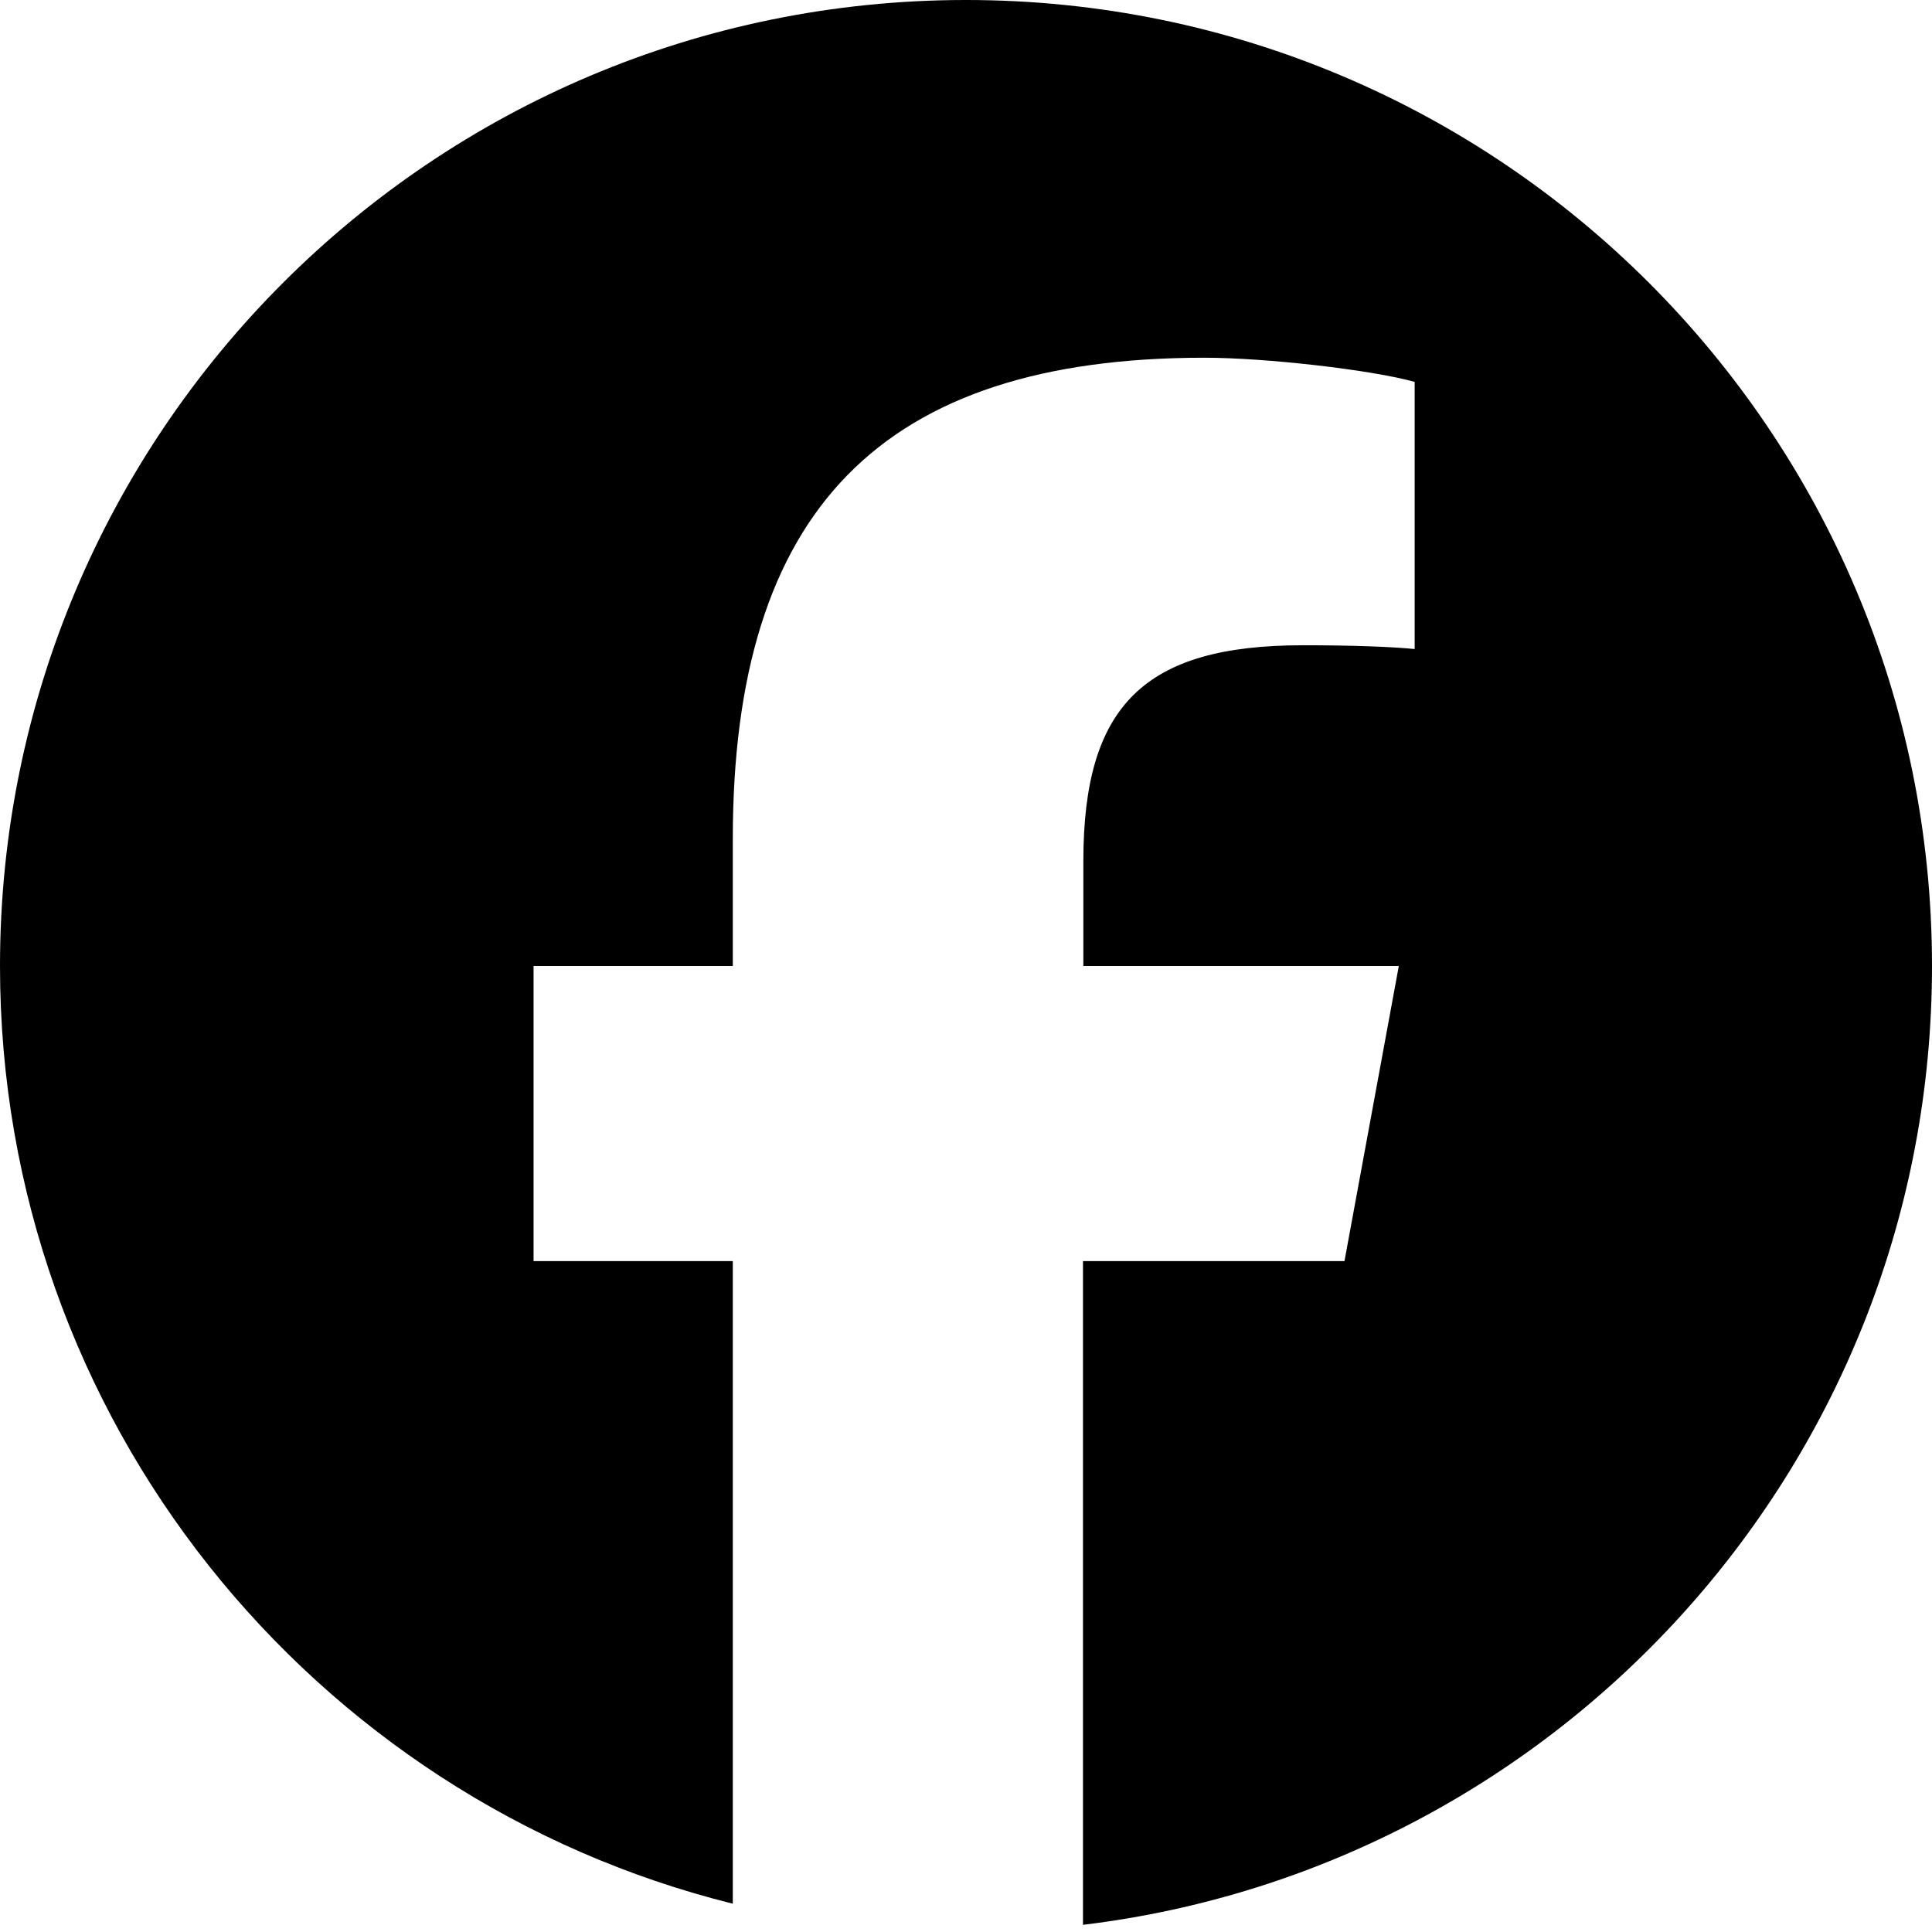
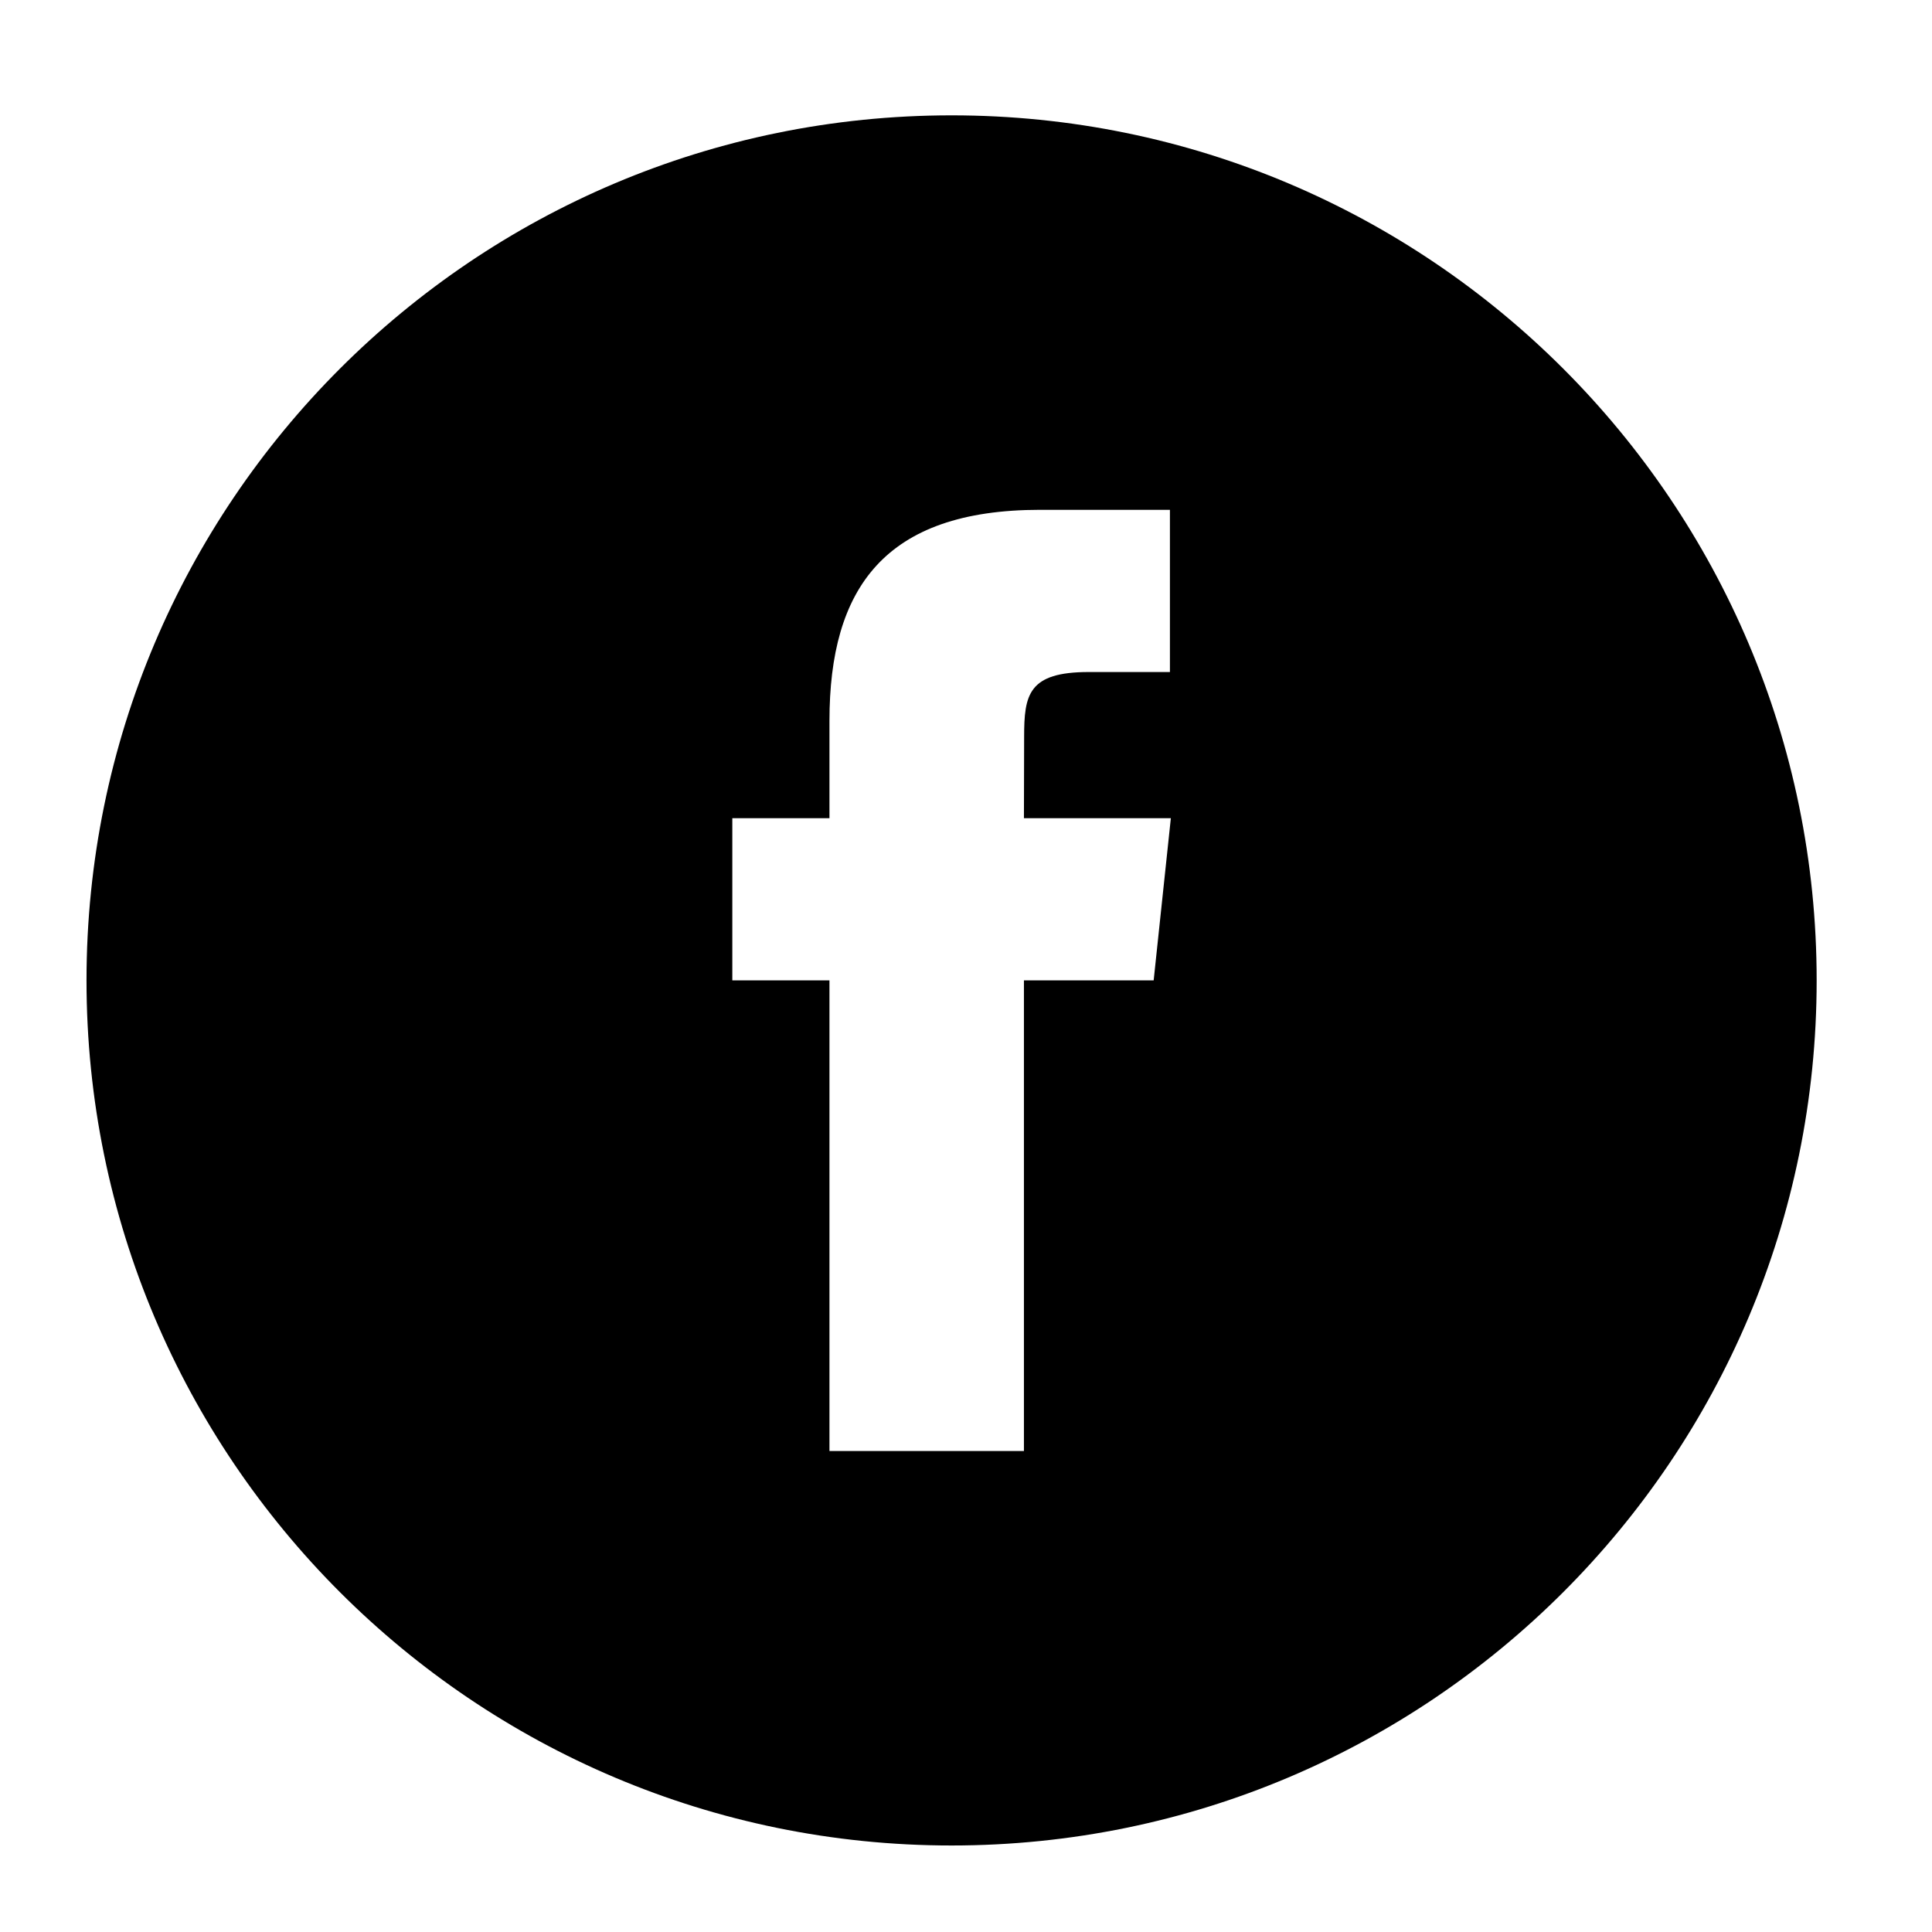
- <svg xmlns="http://www.w3.org/2000/svg" viewBox="0 0 512 512">
-   <path d="M512 256C512 114.6 397.4 0 256 0S0 114.6 0 256C0 376 82.7 476.8 194.2 504.5V334.2H141.4V256h52.8V222.3c0-87.1 39.4-127.5 125-127.5c16.2 0 44.2 3.2 55.7 6.4V172c-6-.6-16.5-1-29.6-1c-42 0-58.2 15.9-58.2 57.2V256h83.6l-14.4 78.2H287V510.1C413.8 494.8 512 386.9 512 256h0z" />
+ <svg xmlns="http://www.w3.org/2000/svg" style="enable-background:new 0 0 67 67;" version="1.1" viewBox="0 0 67 67" xml:space="preserve">
+   <path d="M28.765,50.32h6.744V33.998h4.499l0.596-5.624h-5.095  l0.007-2.816c0-1.466,0.14-2.253,2.244-2.253h2.812V17.68h-4.5c-5.405,0-7.307,2.729-7.307,7.317v3.377h-3.369v5.625h3.369V50.32z   M33,64C16.432,64,3,50.569,3,34S16.432,4,33,4s30,13.431,30,30S49.568,64,33,64z" style="fill-rule:evenodd;clip-rule:evenodd;" />
</svg>
